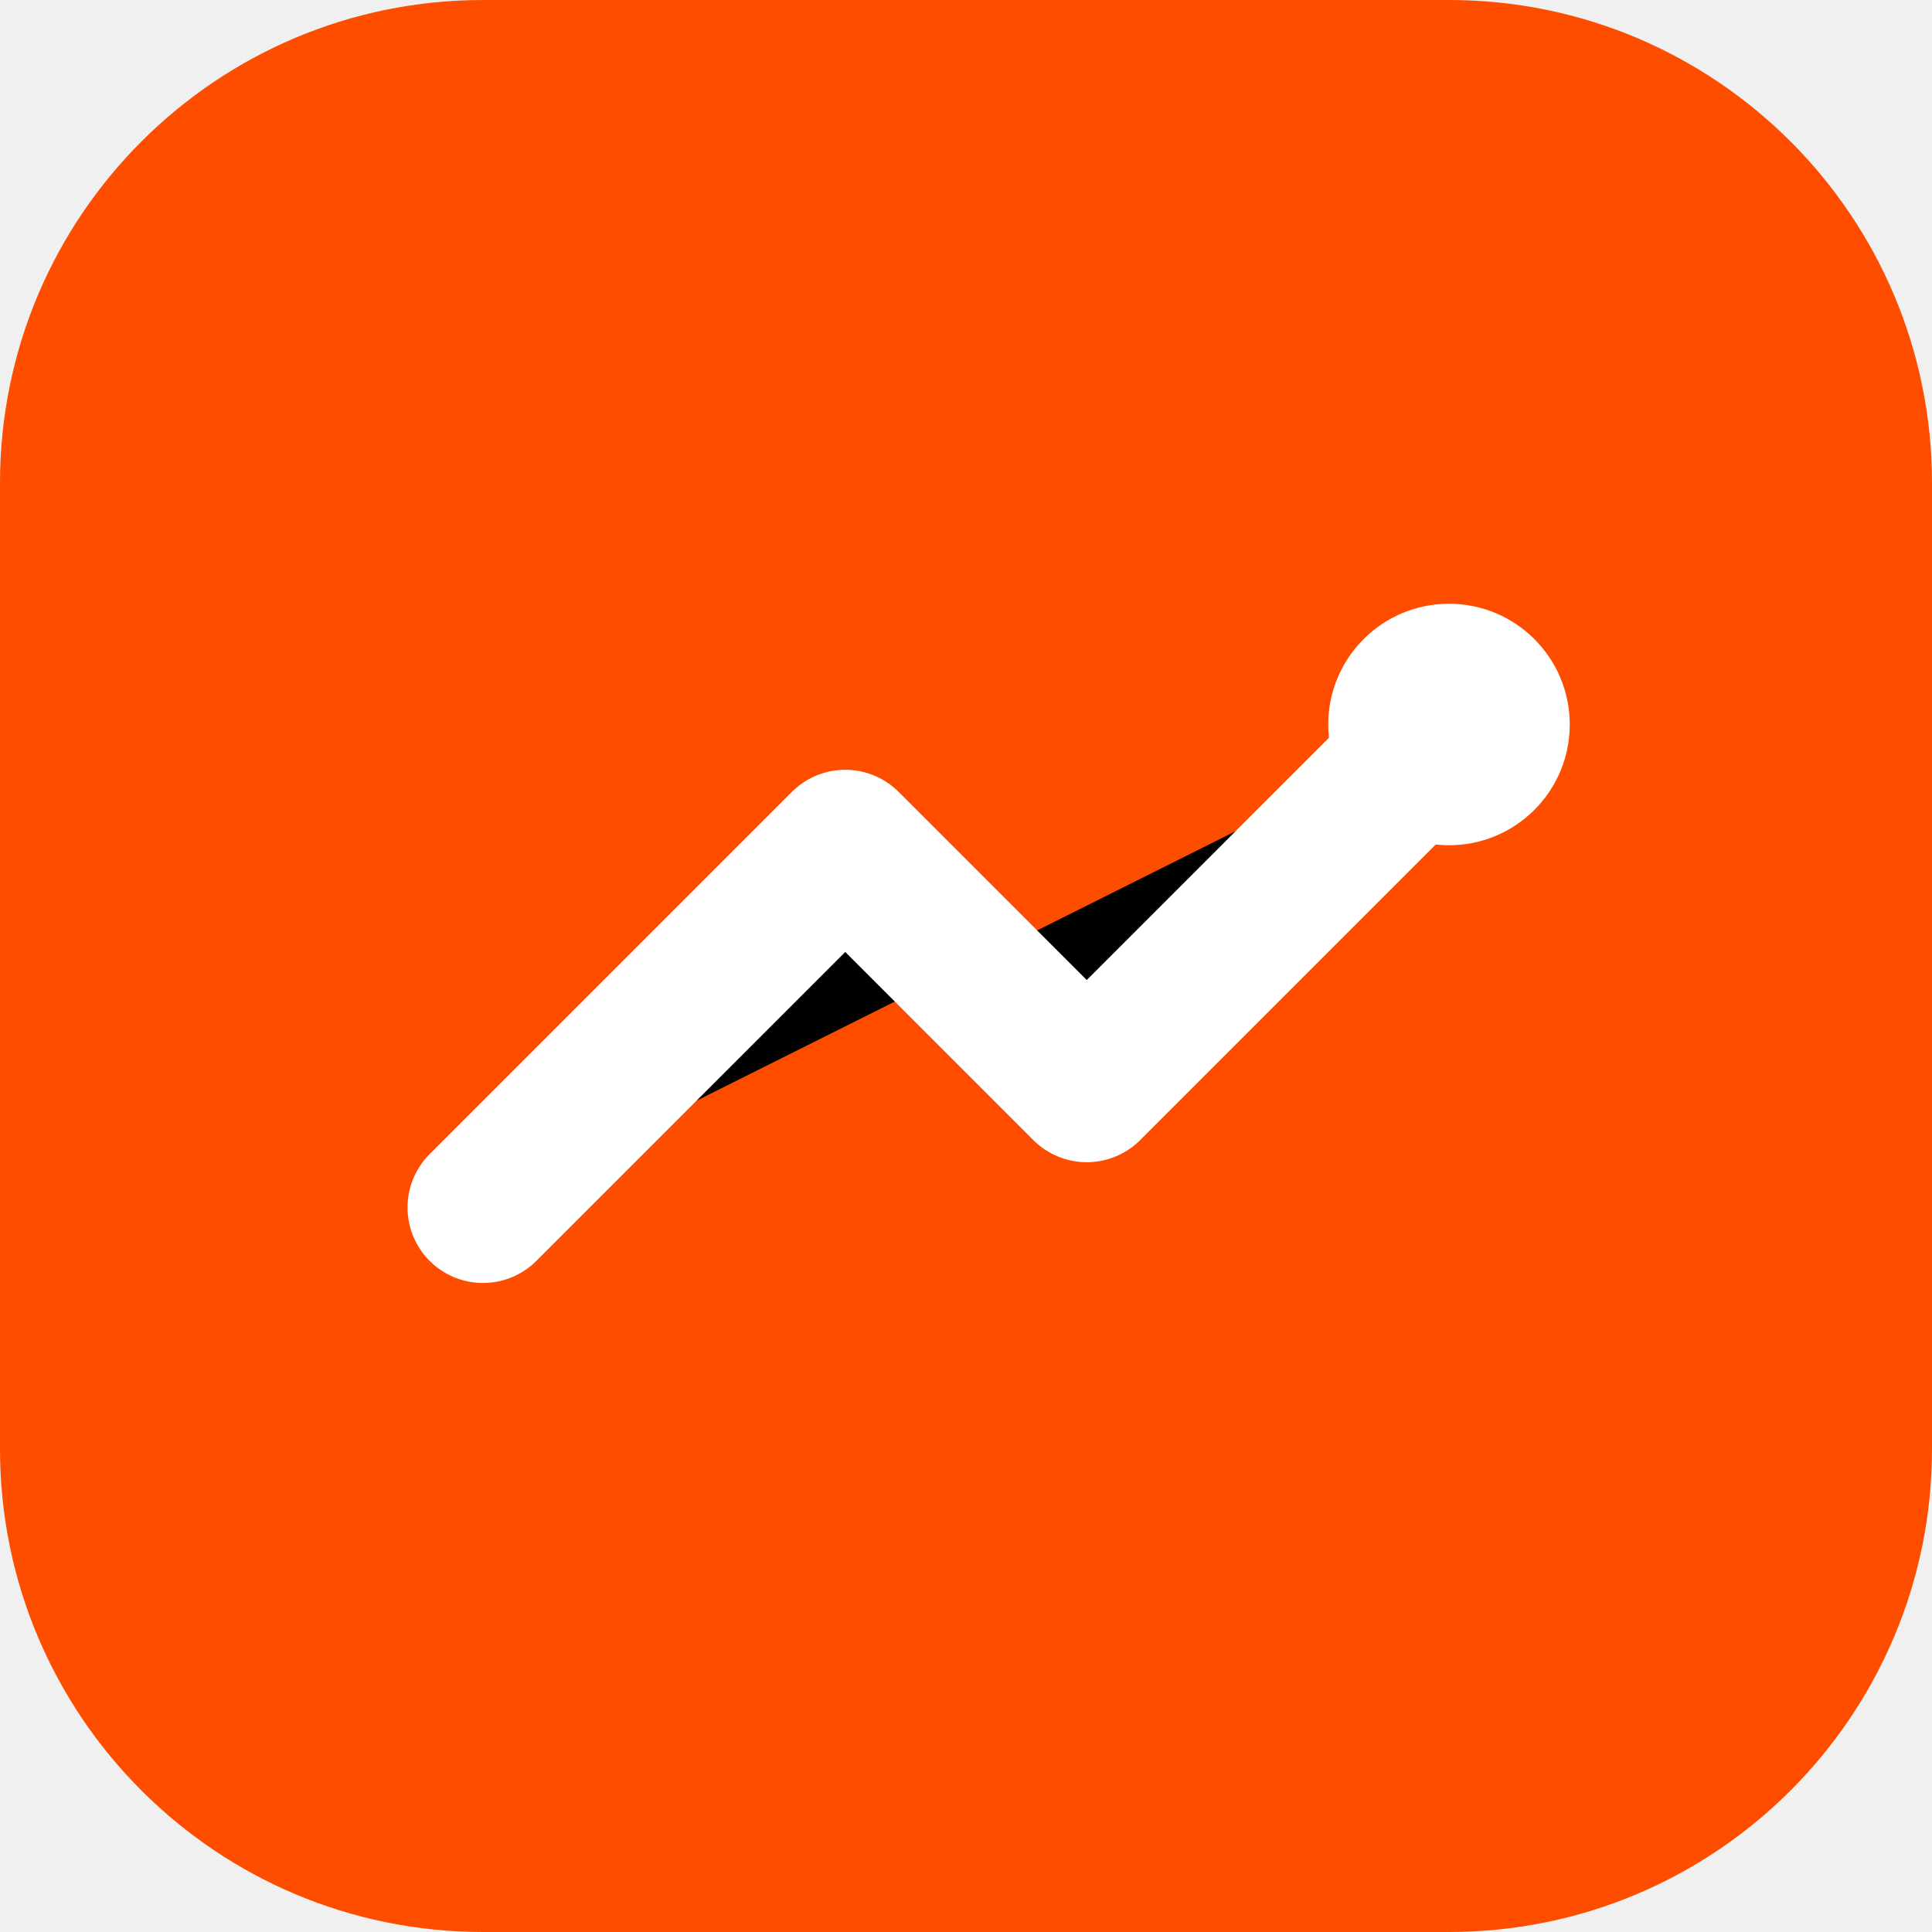
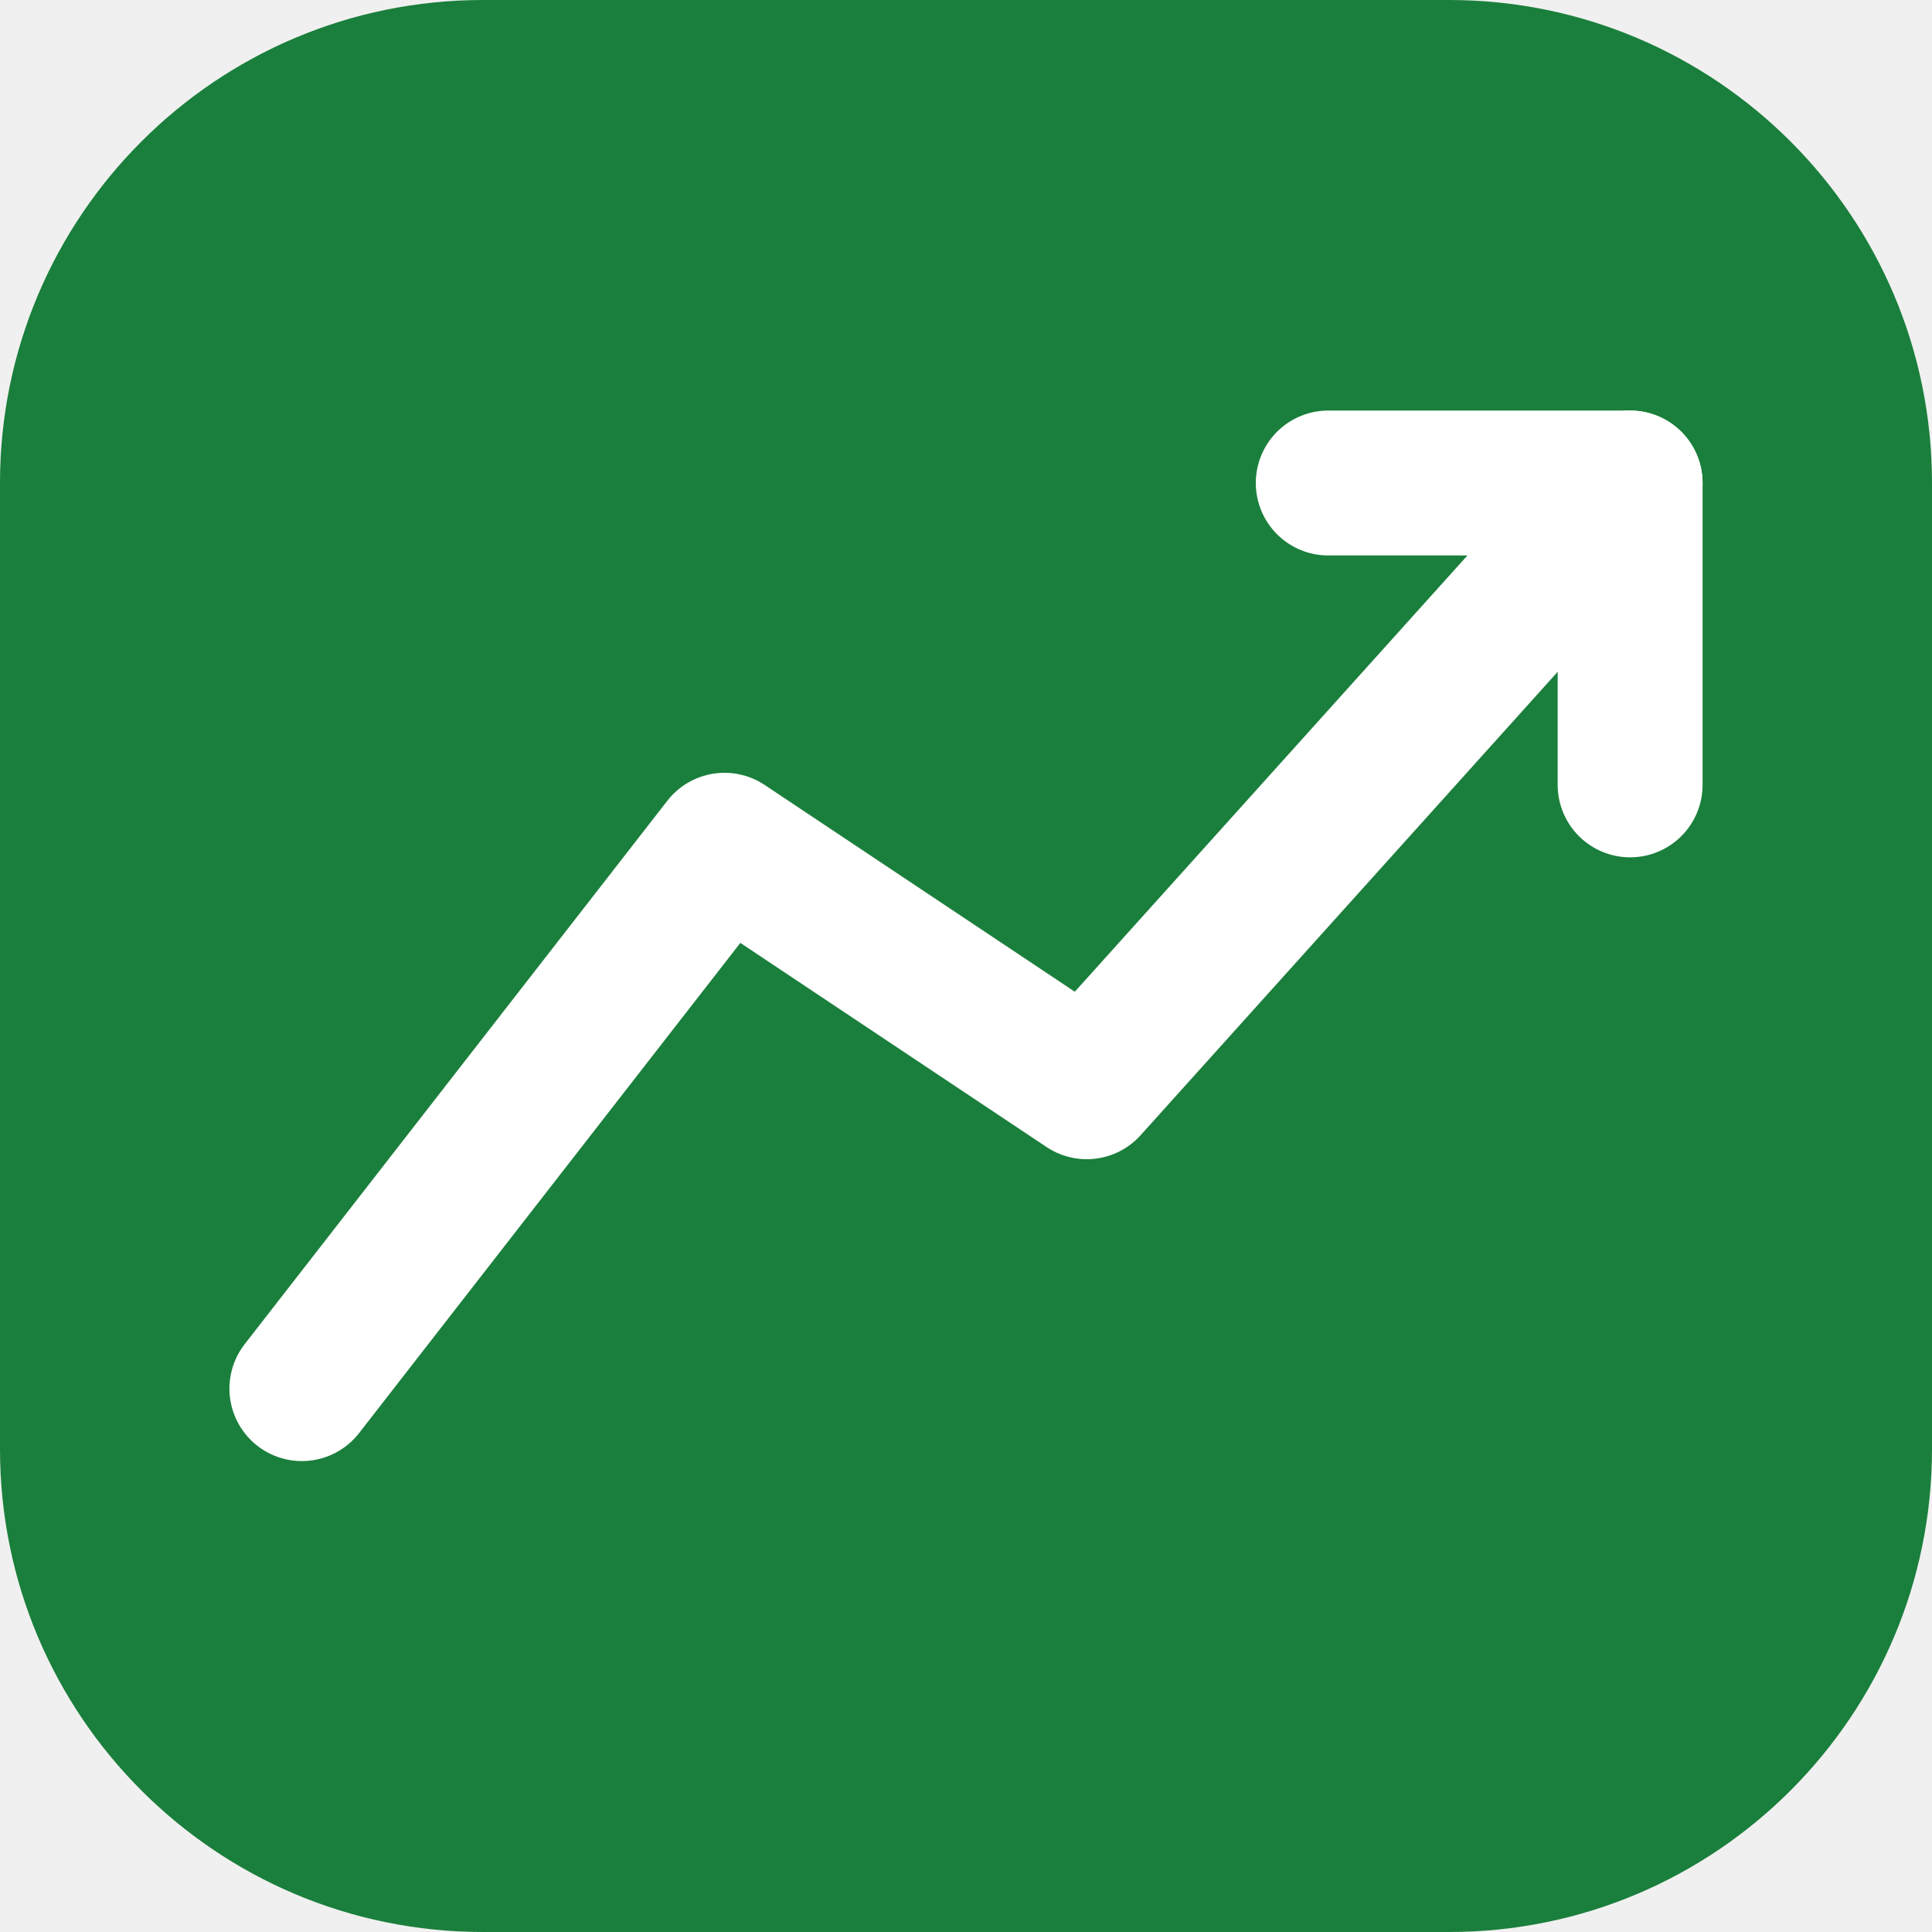
<svg xmlns="http://www.w3.org/2000/svg" width="32" height="32" viewBox="0 0 32 32">
-   <rect width="32" height="32" rx="8" fill="#FF4D00" />
-   <path d="M8 20L14 14L18 18L24 12" stroke="white" stroke-width="2.5" stroke-linecap="round" stroke-linejoin="round" />
-   <circle cx="24" cy="12" r="2" fill="white" />
+   <rect width="32" height="32" rx="8" fill="#1A7F3C" />
+   <polyline points="5,23 12,14 18,18 27,8" stroke="white" stroke-width="2.4" stroke-linecap="round" stroke-linejoin="round" fill="none" />
+   <polyline points="22,8 27,8 27,13" stroke="white" stroke-width="2.4" stroke-linecap="round" stroke-linejoin="round" fill="none" />
</svg>
